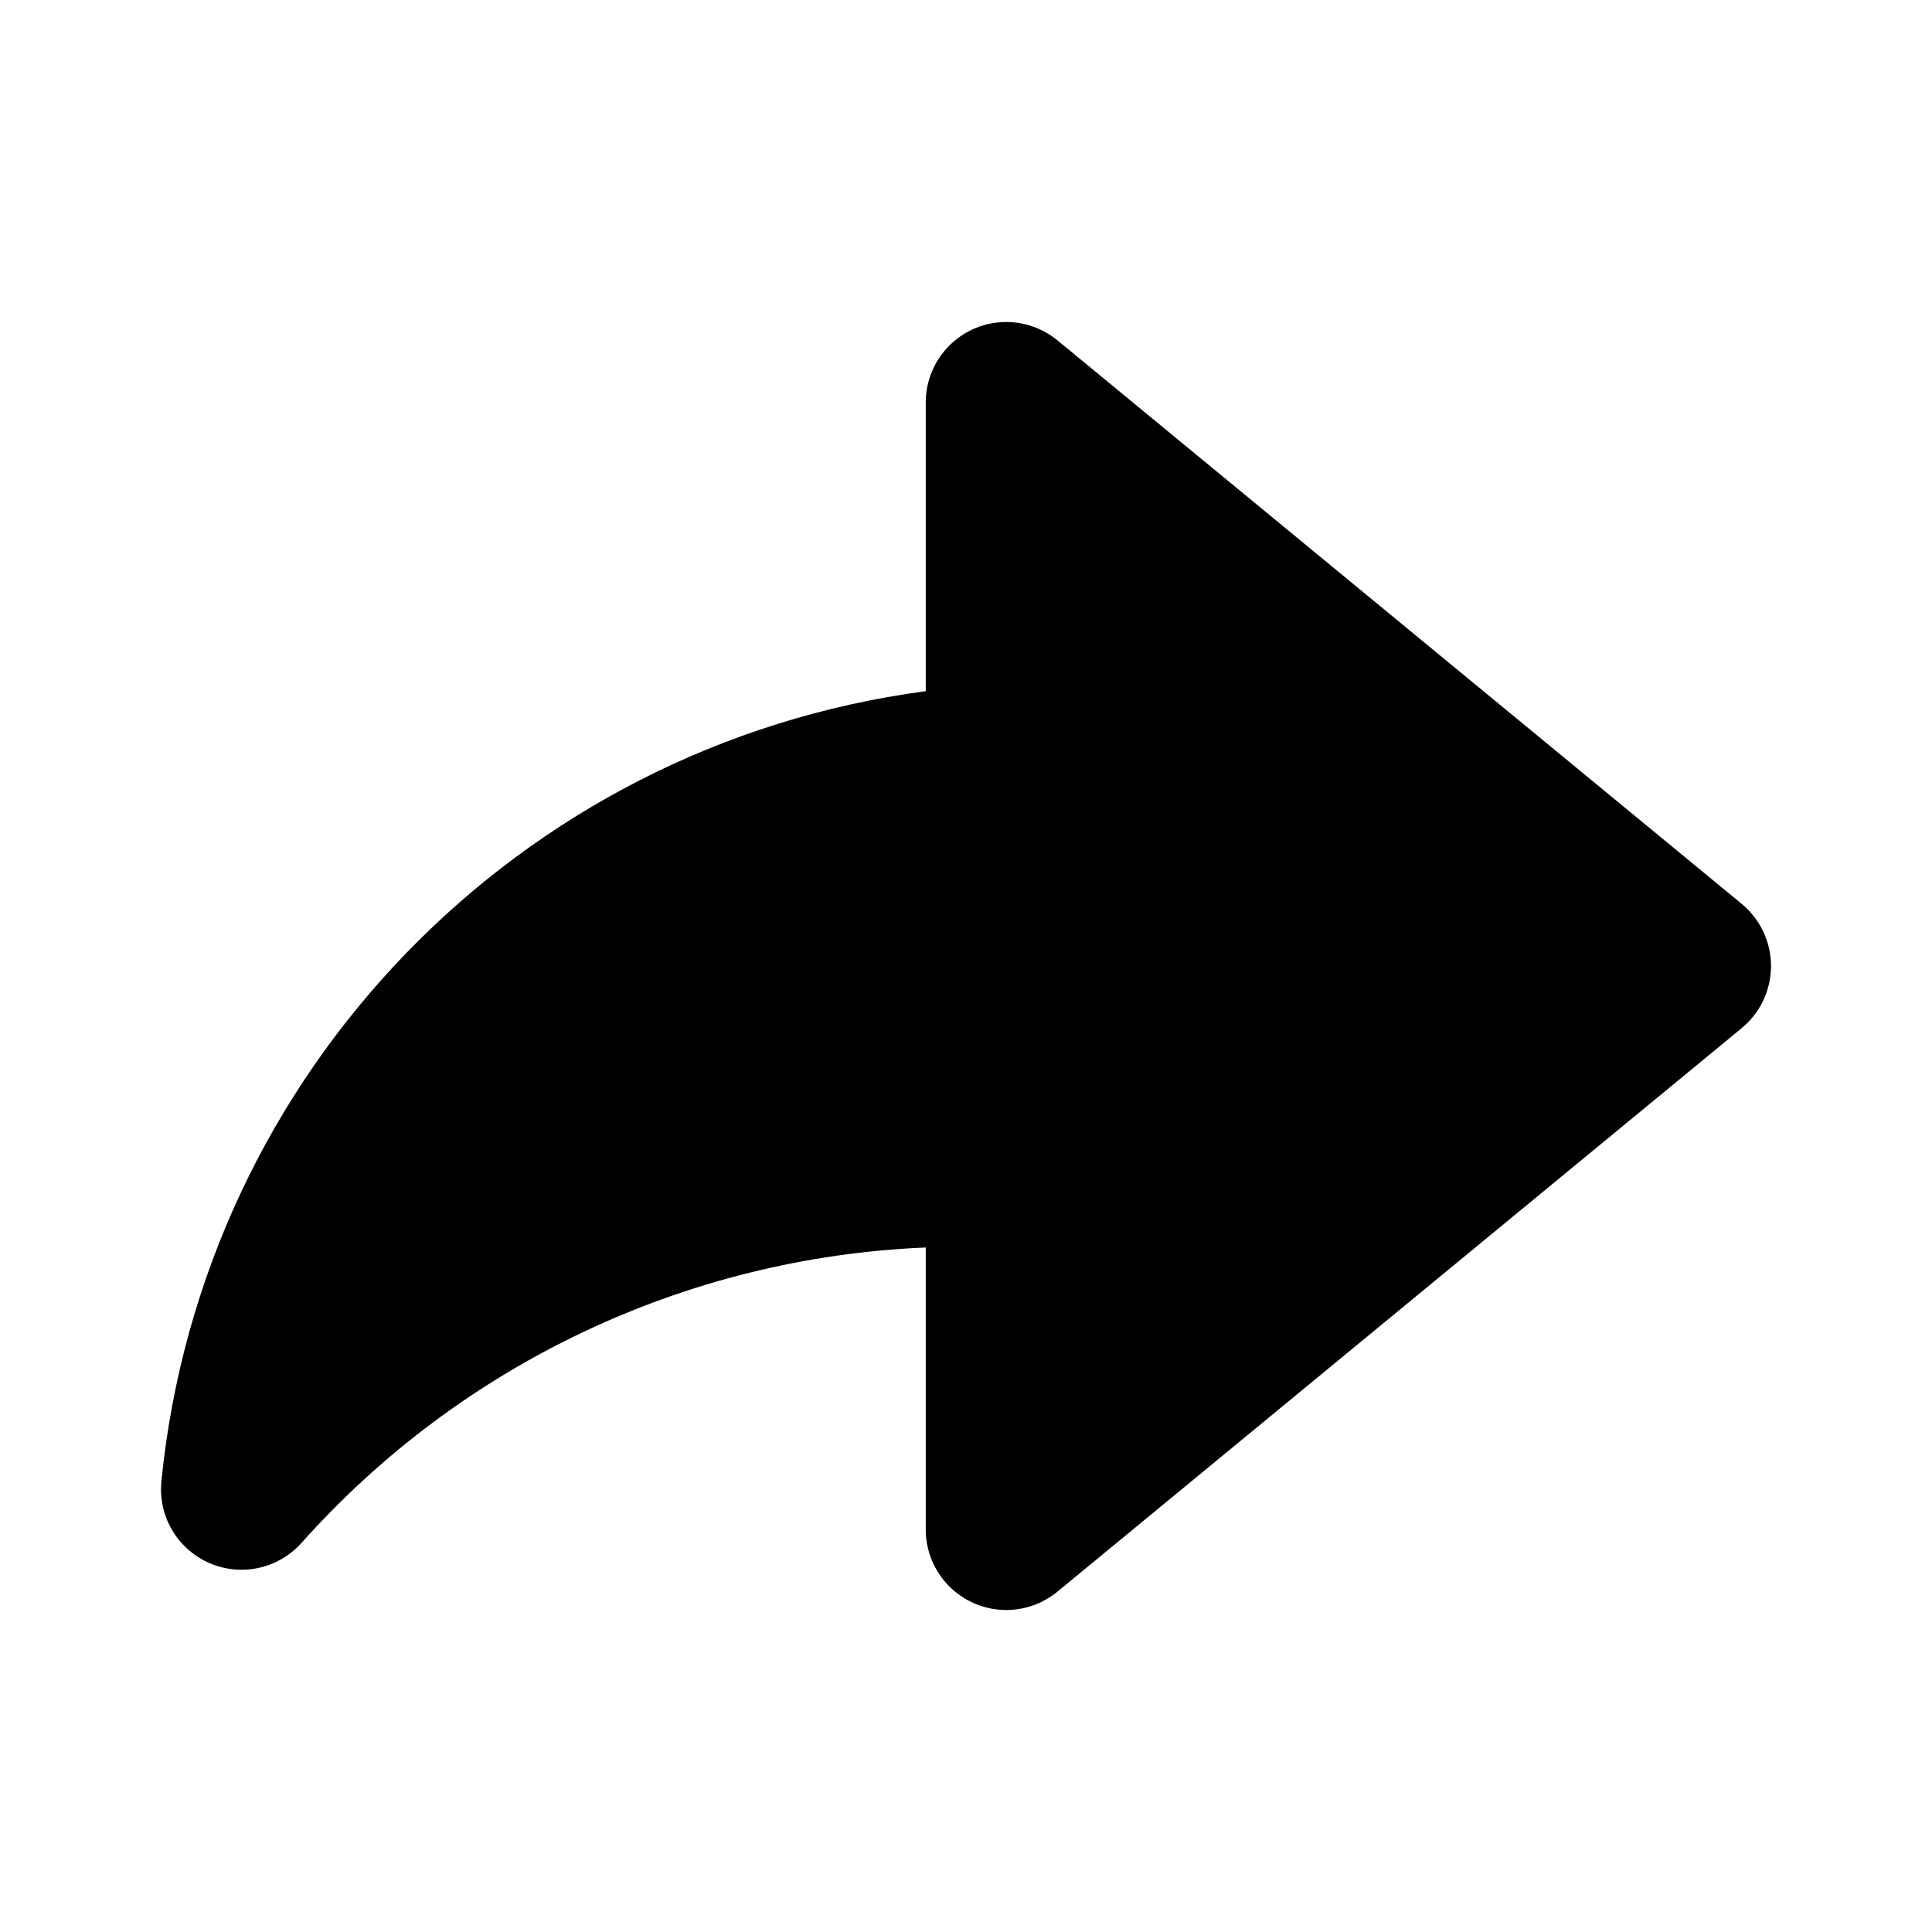
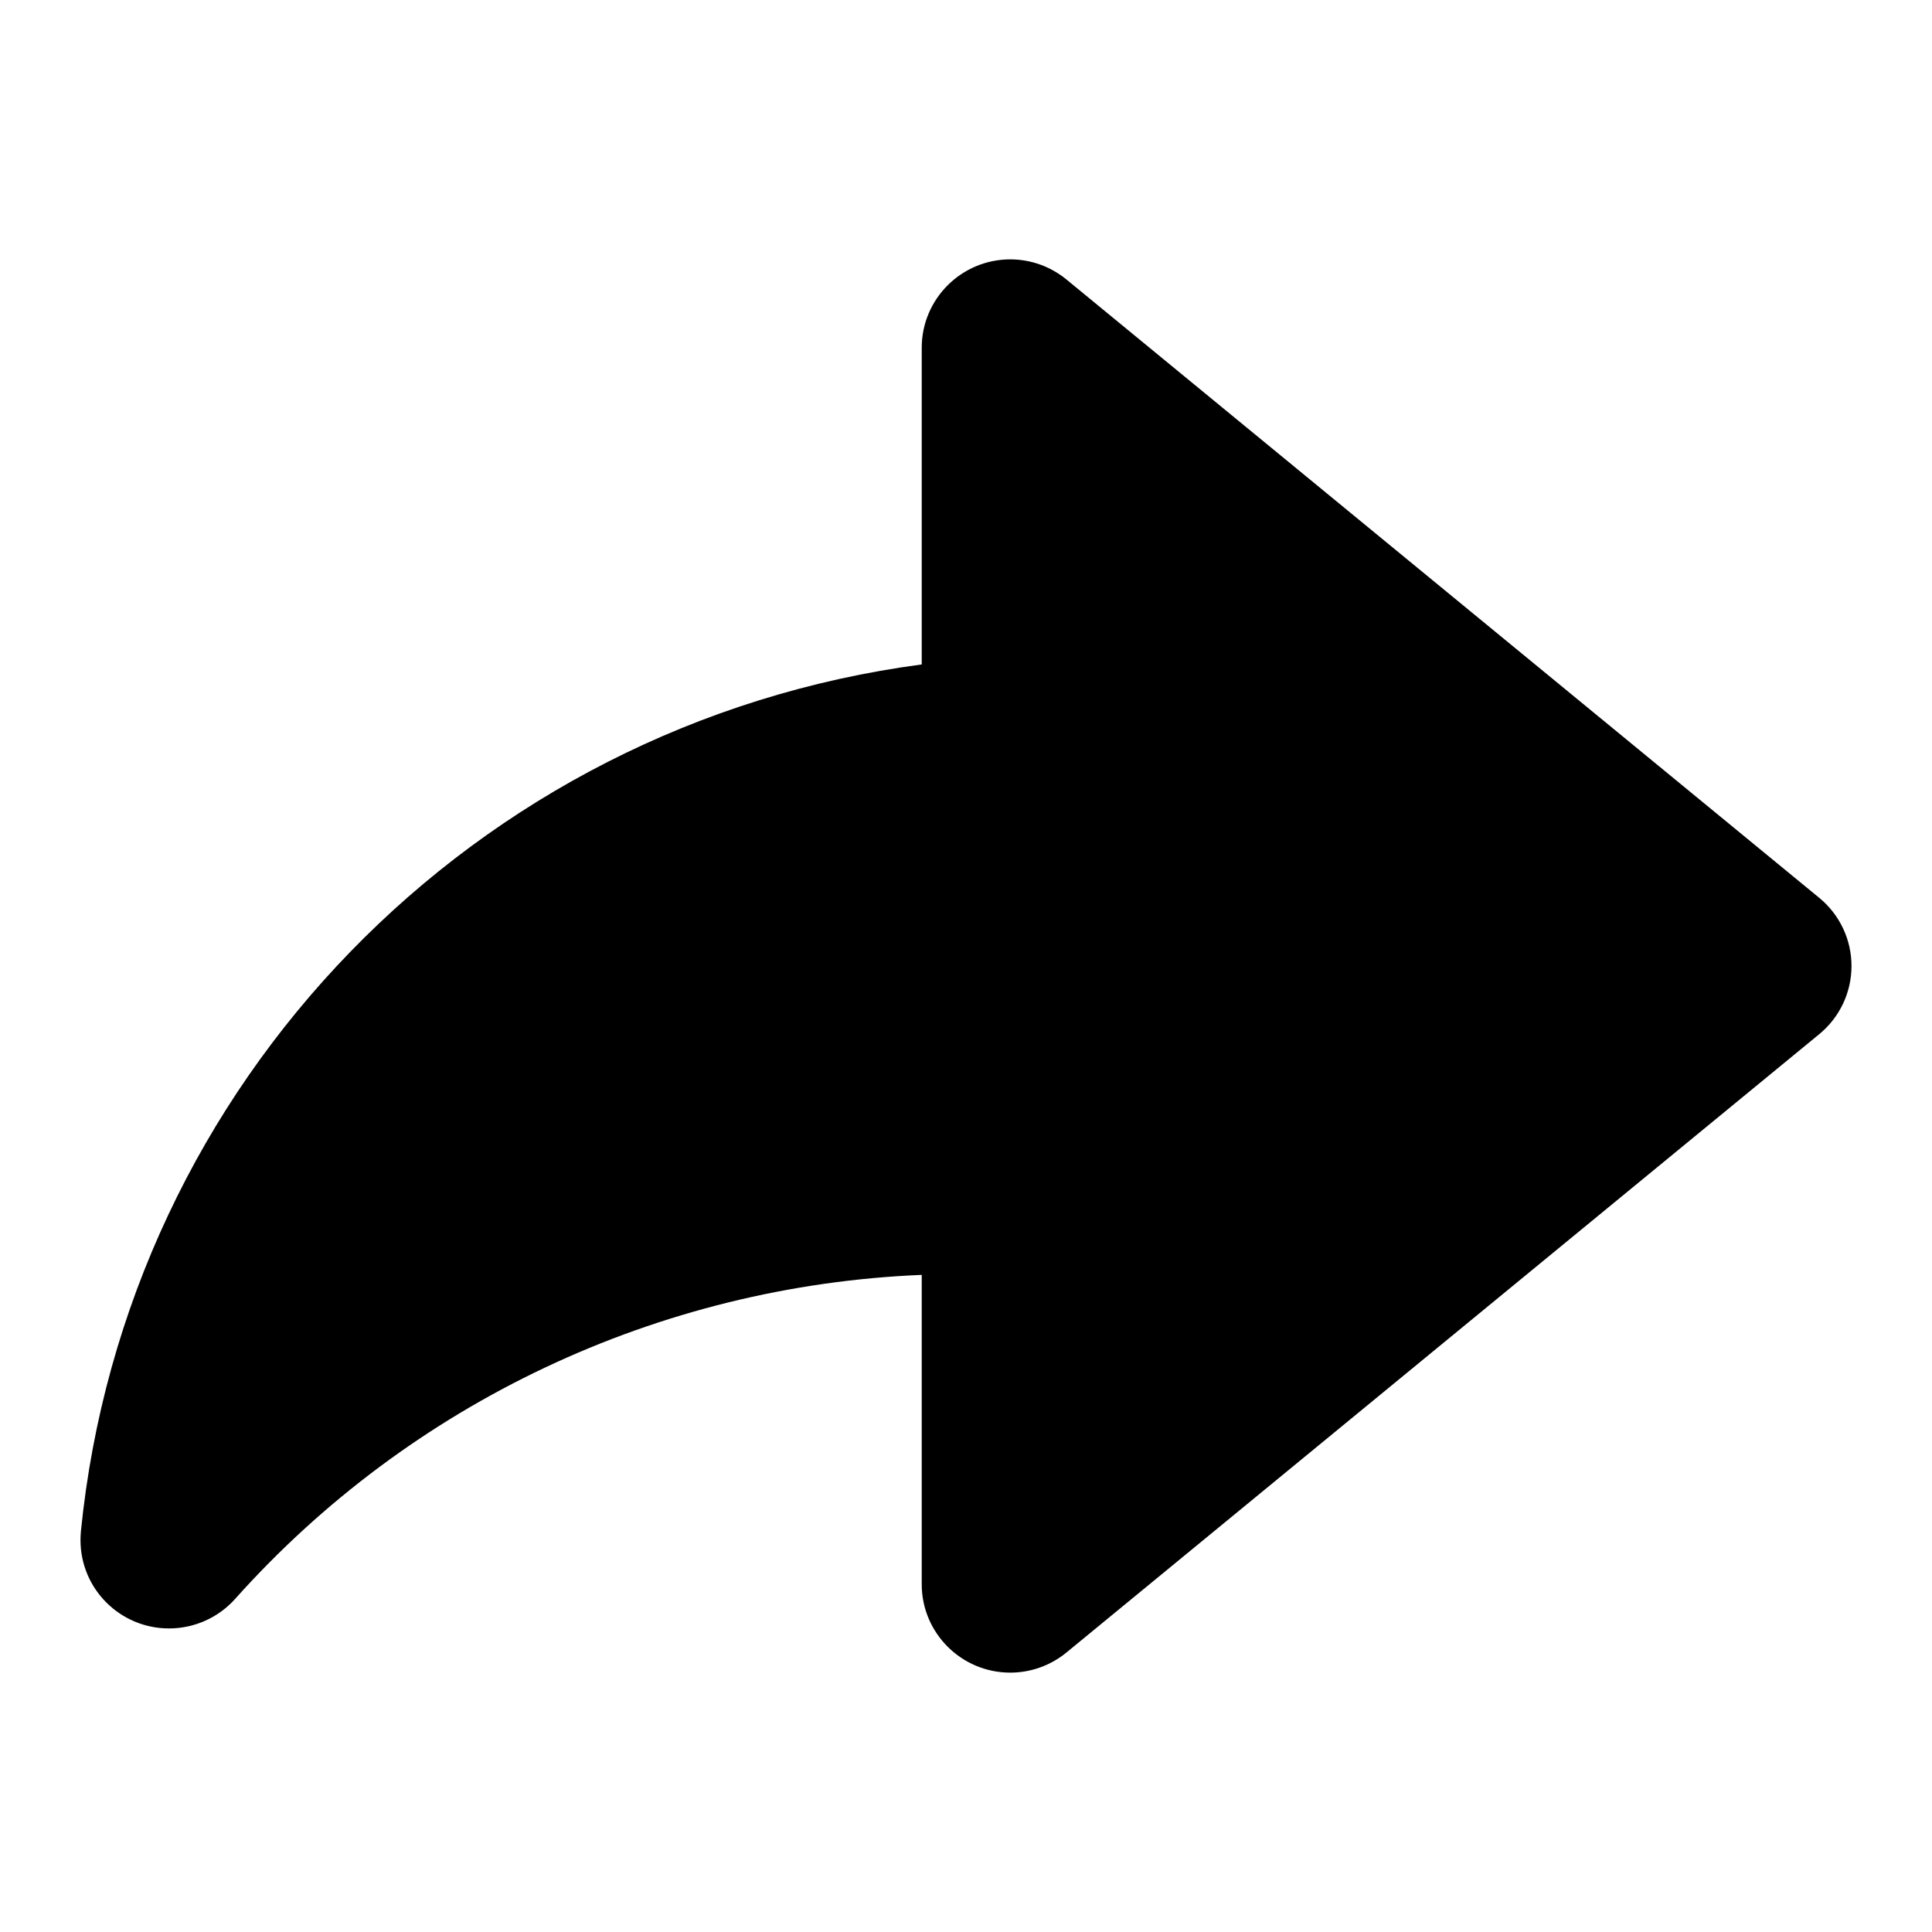
<svg xmlns="http://www.w3.org/2000/svg" width="24" height="24" viewBox="0 0 24 24" fill="none">
-   <path d="M11.5 5L11.5 8.586C6.441 9.259 2.51 13.323 2.005 18.401C2.002 18.434 2 18.467 2 18.5C2 19.052 2.448 19.5 3 19.5C3.285 19.5 3.556 19.378 3.746 19.166C5.728 16.944 8.525 15.62 11.5 15.497L11.5 19C11.5 19.552 11.948 20 12.5 20C12.732 20 12.957 19.919 13.136 19.772L21.636 12.772C21.866 12.582 22 12.299 22 12C22 11.701 21.866 11.418 21.636 11.228L13.136 4.228C12.957 4.081 12.732 4 12.5 4C11.948 4 11.5 4.448 11.5 5Z" fill="currentColor" />
+   <path d="M11.45 4.32L11.45 8.254C5.886 8.993 1.561 13.451 1.005 19.023C1.002 19.059 1 19.096 1 19.132C1 19.738 1.492 20.229 2.1 20.229C2.413 20.229 2.712 20.096 2.921 19.862C5.101 17.424 8.178 15.972 11.45 15.837L11.45 19.68C11.45 20.286 11.943 20.778 12.55 20.778C12.805 20.778 13.052 20.689 13.249 20.527L22.599 12.847C22.853 12.639 23 12.328 23 12C23 11.672 22.853 11.361 22.599 11.153L13.249 3.473C13.052 3.311 12.805 3.222 12.55 3.222C11.943 3.222 11.45 3.714 11.45 4.32Z" fill="currentColor" />
</svg>
